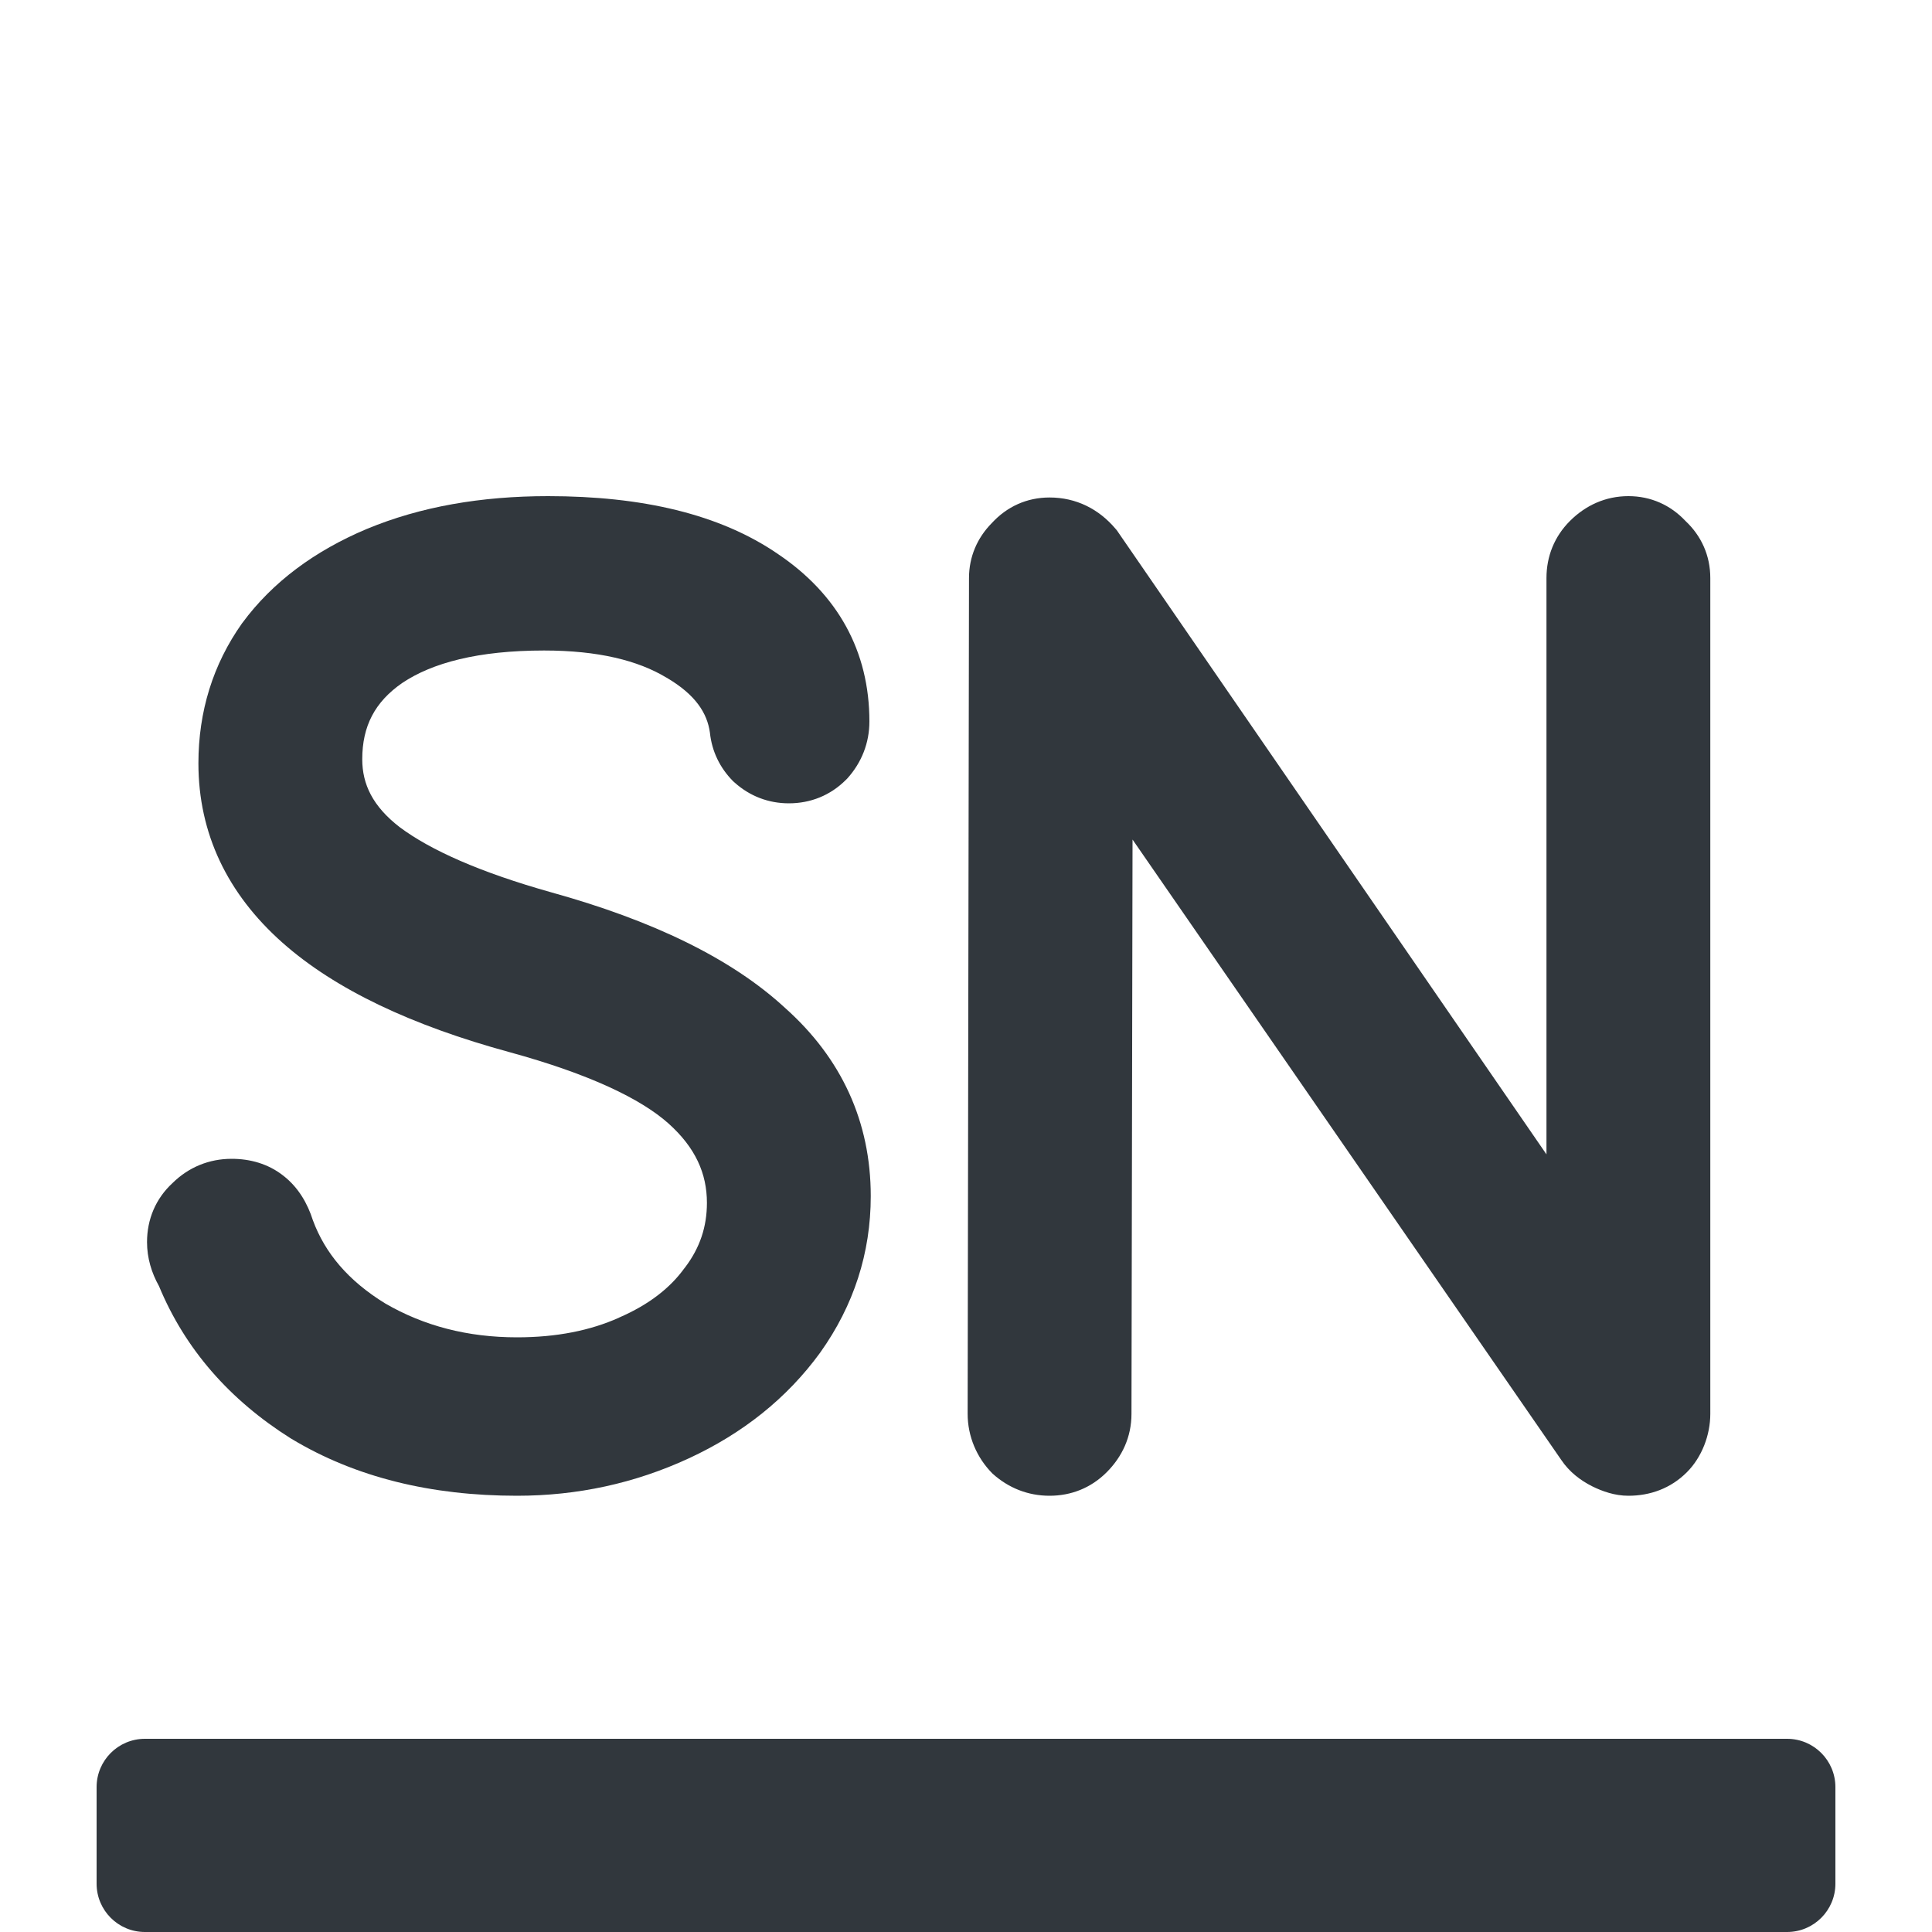
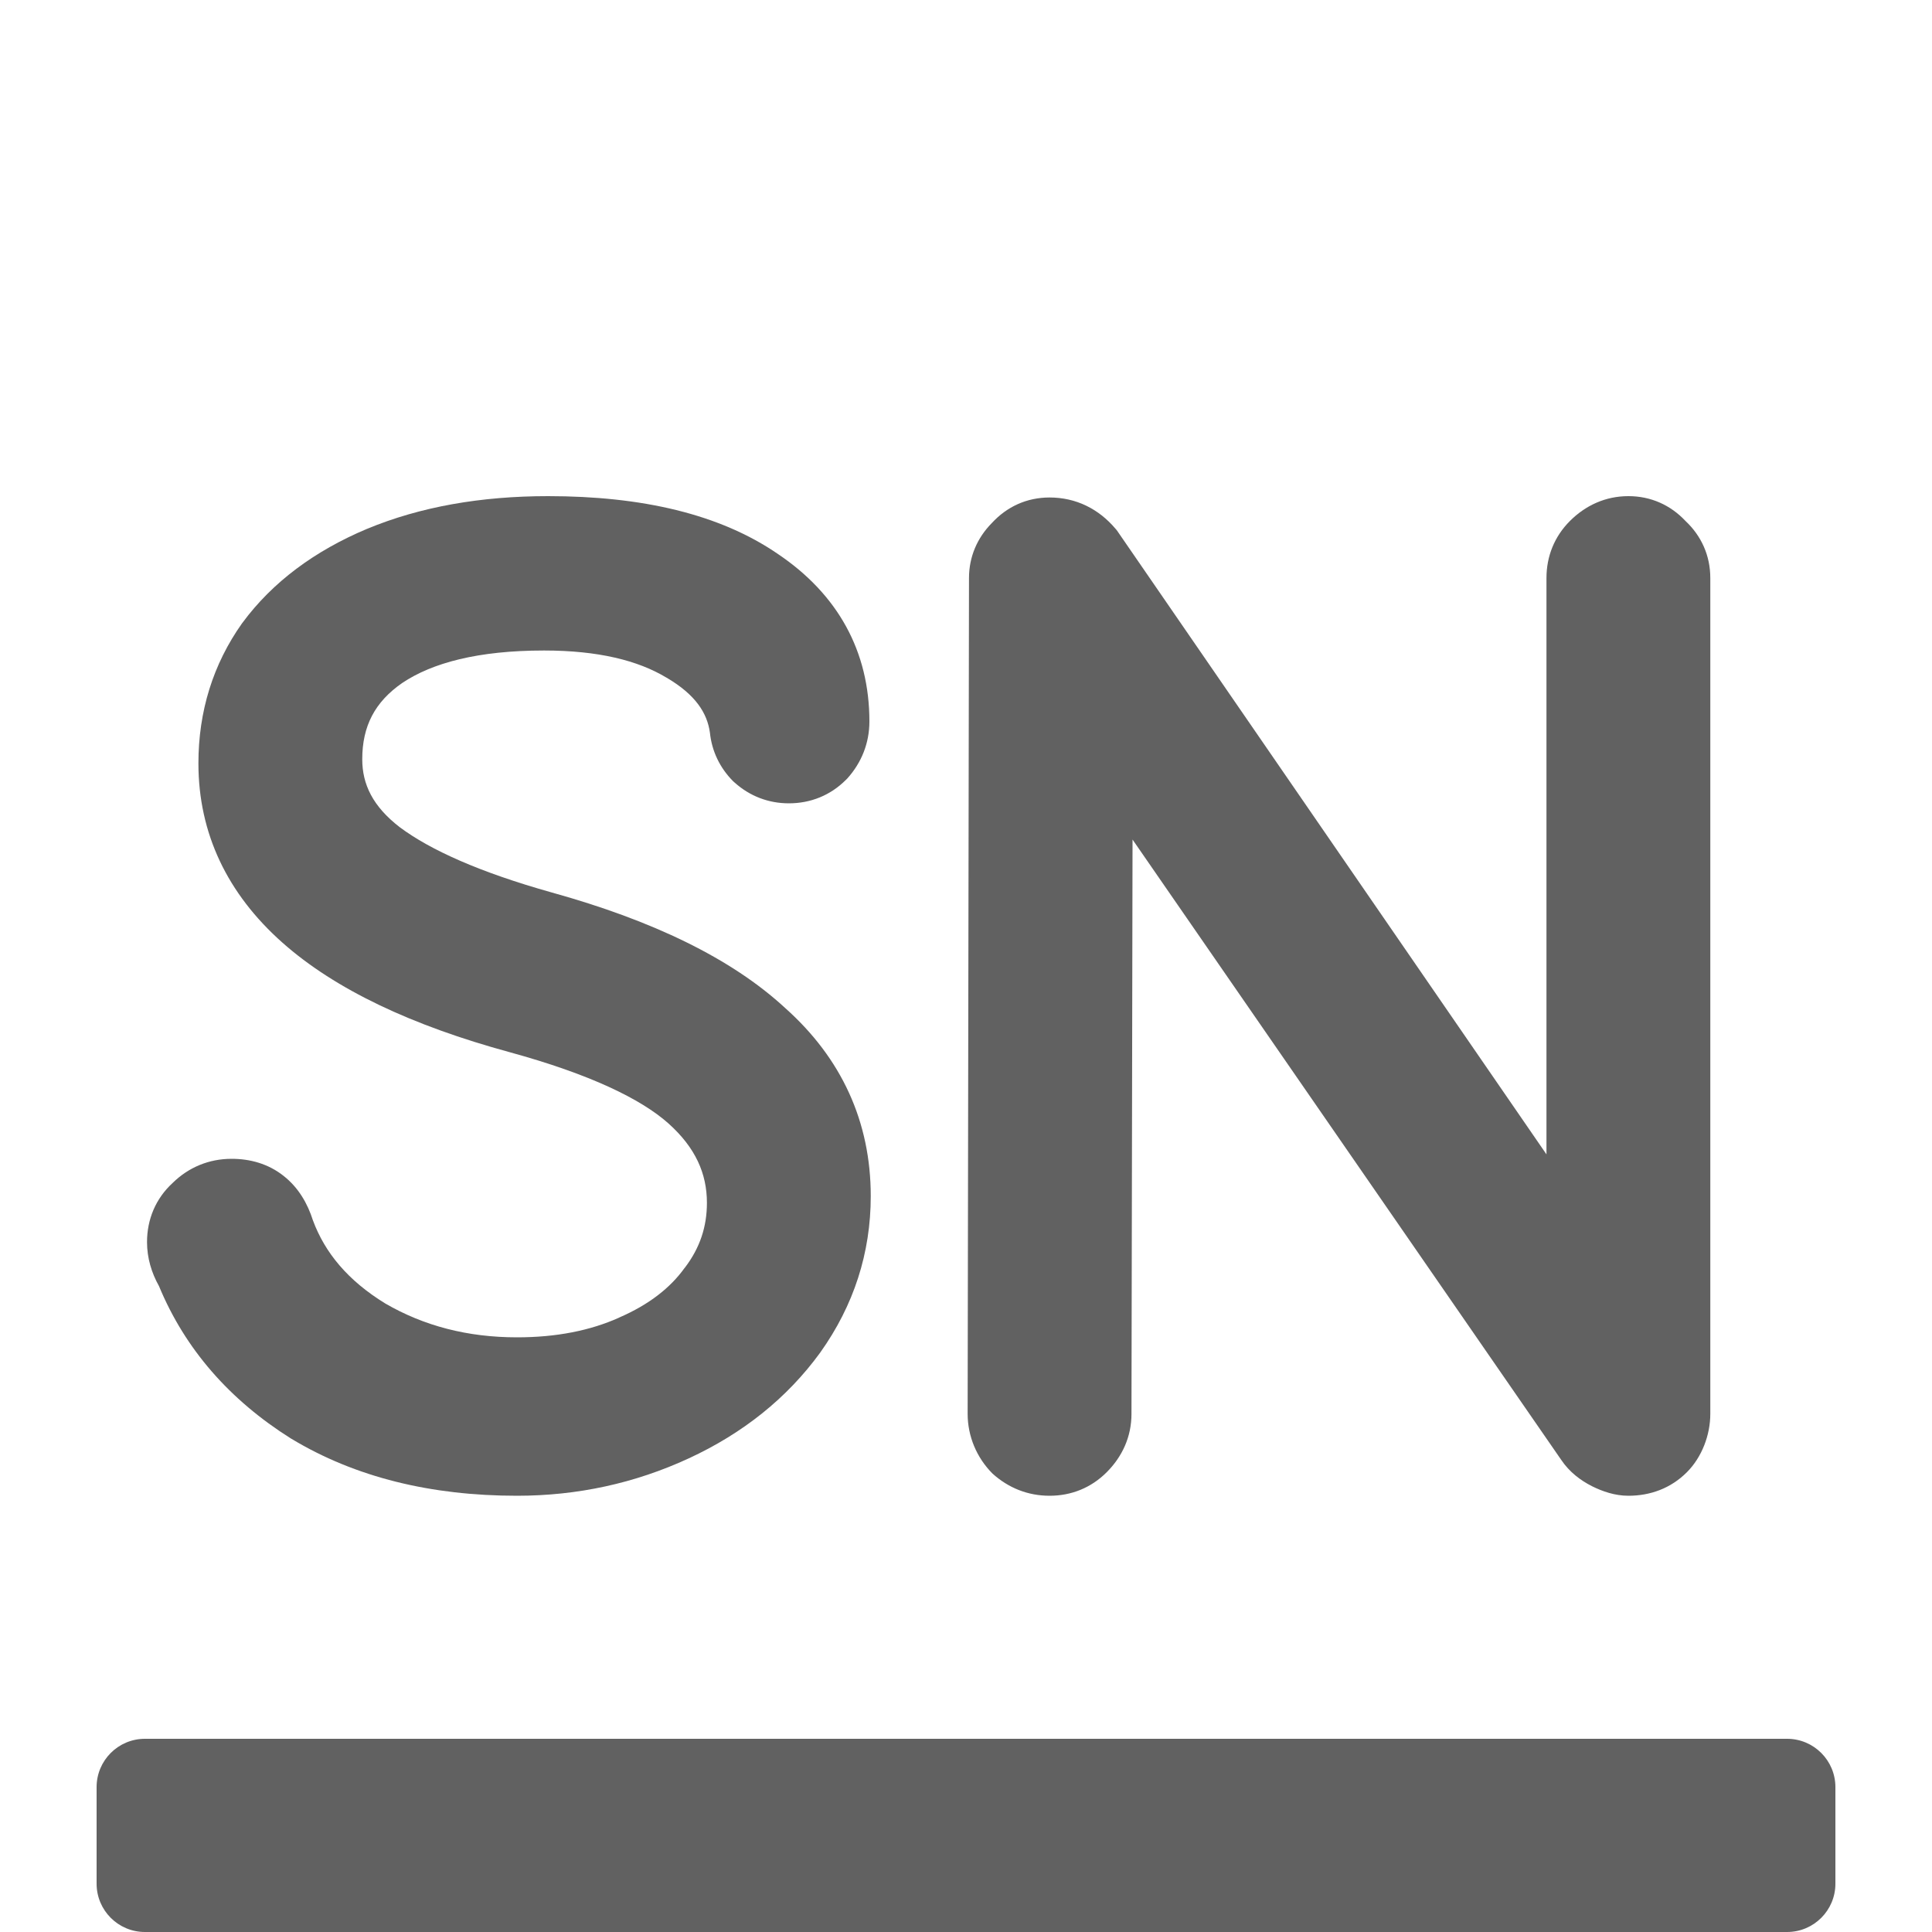
- <svg xmlns="http://www.w3.org/2000/svg" viewBox="0 0 20 20">
-   <path d="M1 18.5C1 18.224 1.224 18 1.5 18H18.5C18.776 18 19 18.224 19 18.5V19.5C19 19.776 18.776 20 18.5 20H1.5C1.224 20 1 19.776 1 19.5V18.5Z" fill="#31373D" />
-   <path fill-rule="evenodd" clip-rule="evenodd" d="M3.011 14.891C2.377 14.492 1.916 13.966 1.646 13.314C1.569 13.177 1.522 13.023 1.522 12.858C1.522 12.623 1.611 12.408 1.787 12.246C1.953 12.083 2.164 11.996 2.398 11.996C2.587 11.996 2.776 12.046 2.936 12.173C3.09 12.294 3.184 12.459 3.239 12.632C3.363 12.968 3.602 13.257 3.989 13.494C4.389 13.726 4.841 13.844 5.352 13.844C5.763 13.844 6.112 13.773 6.407 13.641L6.41 13.639C6.721 13.504 6.94 13.33 7.086 13.127L7.092 13.12C7.245 12.918 7.318 12.7 7.318 12.452C7.318 12.149 7.2 11.881 6.92 11.63C6.635 11.376 6.107 11.12 5.275 10.892C4.27 10.618 3.472 10.246 2.92 9.755C2.355 9.252 2.054 8.629 2.054 7.902C2.054 7.366 2.204 6.878 2.506 6.452L2.51 6.447C2.822 6.024 3.258 5.703 3.796 5.476L3.799 5.475C4.352 5.245 4.98 5.136 5.674 5.136C6.641 5.136 7.451 5.32 8.056 5.737C8.671 6.152 9 6.74 9 7.468C9 7.692 8.919 7.894 8.772 8.058L8.765 8.065L8.757 8.073C8.596 8.234 8.391 8.316 8.166 8.316C7.956 8.316 7.763 8.242 7.607 8.103L7.598 8.095L7.589 8.087C7.453 7.95 7.369 7.778 7.349 7.584C7.321 7.383 7.202 7.192 6.9 7.015L6.896 7.013C6.605 6.838 6.194 6.734 5.632 6.734C4.948 6.734 4.474 6.862 4.164 7.07C3.881 7.266 3.75 7.516 3.75 7.86C3.75 8.118 3.858 8.347 4.138 8.563C4.454 8.799 4.967 9.03 5.712 9.239C6.748 9.527 7.567 9.917 8.127 10.434C8.711 10.954 9.014 11.612 9.014 12.382C9.014 12.971 8.838 13.514 8.492 14L8.49 14.003C8.147 14.474 7.69 14.838 7.13 15.097C6.572 15.355 5.978 15.484 5.352 15.484C4.464 15.484 3.68 15.294 3.018 14.895L3.011 14.891Z" fill="#31373D" />
-   <path d="M10.017 14.636L10.031 5.984C10.031 5.763 10.117 5.567 10.267 5.415C10.423 5.245 10.629 5.15 10.865 5.15C11.14 5.15 11.375 5.269 11.548 5.474L11.561 5.489L16.009 11.95V5.984C16.009 5.759 16.091 5.554 16.252 5.393C16.413 5.232 16.62 5.136 16.857 5.136C17.089 5.136 17.293 5.228 17.448 5.393C17.613 5.548 17.705 5.752 17.705 5.984V14.636C17.705 14.855 17.618 15.085 17.462 15.241C17.295 15.408 17.082 15.484 16.857 15.484C16.716 15.484 16.587 15.438 16.482 15.386C16.361 15.325 16.246 15.238 16.162 15.113L11.724 8.691L11.713 14.637C11.713 14.874 11.617 15.08 11.456 15.241C11.295 15.402 11.09 15.484 10.865 15.484C10.641 15.484 10.439 15.403 10.275 15.255C10.111 15.091 10.017 14.869 10.017 14.636Z" fill="#31373D" />
+ <svg xmlns="http://www.w3.org/2000/svg" viewBox="0 0 20 20" fill="none">
+   <path d="M1 18.5C1 18.224 1.224 18 1.5 18H18.5C18.776 18 19 18.224 19 18.5V19.5C19 19.776 18.776 20 18.5 20H1.5C1.224 20 1 19.776 1 19.5V18.5Z" fill="#616161" />
+   <path fill-rule="evenodd" clip-rule="evenodd" d="M3.011 14.891C2.377 14.492 1.916 13.966 1.646 13.314C1.569 13.177 1.522 13.023 1.522 12.858C1.522 12.623 1.611 12.408 1.787 12.246C1.953 12.083 2.164 11.996 2.398 11.996C2.587 11.996 2.776 12.046 2.936 12.173C3.09 12.294 3.184 12.459 3.239 12.632C3.363 12.968 3.602 13.257 3.989 13.494C4.389 13.726 4.841 13.844 5.352 13.844C5.763 13.844 6.112 13.773 6.407 13.641L6.41 13.639C6.721 13.504 6.94 13.33 7.086 13.127L7.092 13.12C7.245 12.918 7.318 12.7 7.318 12.452C7.318 12.149 7.2 11.881 6.92 11.63C6.635 11.376 6.107 11.12 5.275 10.892C4.27 10.618 3.472 10.246 2.92 9.755C2.355 9.252 2.054 8.629 2.054 7.902C2.054 7.366 2.204 6.878 2.506 6.452L2.51 6.447C2.822 6.024 3.258 5.703 3.796 5.476L3.799 5.475C4.352 5.245 4.98 5.136 5.674 5.136C6.641 5.136 7.451 5.32 8.056 5.737C8.671 6.152 9 6.74 9 7.468C9 7.692 8.919 7.894 8.772 8.058L8.765 8.065L8.757 8.073C8.596 8.234 8.391 8.316 8.166 8.316C7.956 8.316 7.763 8.242 7.607 8.103L7.598 8.095L7.589 8.087C7.453 7.95 7.369 7.778 7.349 7.584C7.321 7.383 7.202 7.192 6.9 7.015L6.896 7.013C6.605 6.838 6.194 6.734 5.632 6.734C4.948 6.734 4.474 6.862 4.164 7.07C3.881 7.266 3.75 7.516 3.75 7.86C3.75 8.118 3.858 8.347 4.138 8.563C4.454 8.799 4.967 9.03 5.712 9.239C6.748 9.527 7.567 9.917 8.127 10.434C8.711 10.954 9.014 11.612 9.014 12.382C9.014 12.971 8.838 13.514 8.492 14L8.49 14.003C8.147 14.474 7.69 14.838 7.13 15.097C6.572 15.355 5.978 15.484 5.352 15.484C4.464 15.484 3.68 15.294 3.018 14.895L3.011 14.891Z" fill="#616161" />
+   <path d="M10.017 14.636L10.031 5.984C10.031 5.763 10.117 5.567 10.267 5.415C10.423 5.245 10.629 5.15 10.865 5.15C11.14 5.15 11.375 5.269 11.548 5.474L11.561 5.489L16.009 11.95V5.984C16.009 5.759 16.091 5.554 16.252 5.393C16.413 5.232 16.62 5.136 16.857 5.136C17.089 5.136 17.293 5.228 17.448 5.393C17.613 5.548 17.705 5.752 17.705 5.984V14.636C17.705 14.855 17.618 15.085 17.462 15.241C17.295 15.408 17.082 15.484 16.857 15.484C16.716 15.484 16.587 15.438 16.482 15.386C16.361 15.325 16.246 15.238 16.162 15.113L11.724 8.691L11.713 14.637C11.713 14.874 11.617 15.08 11.456 15.241C11.295 15.402 11.09 15.484 10.865 15.484C10.641 15.484 10.439 15.403 10.275 15.255C10.111 15.091 10.017 14.869 10.017 14.636Z" fill="#616161" />
</svg>
